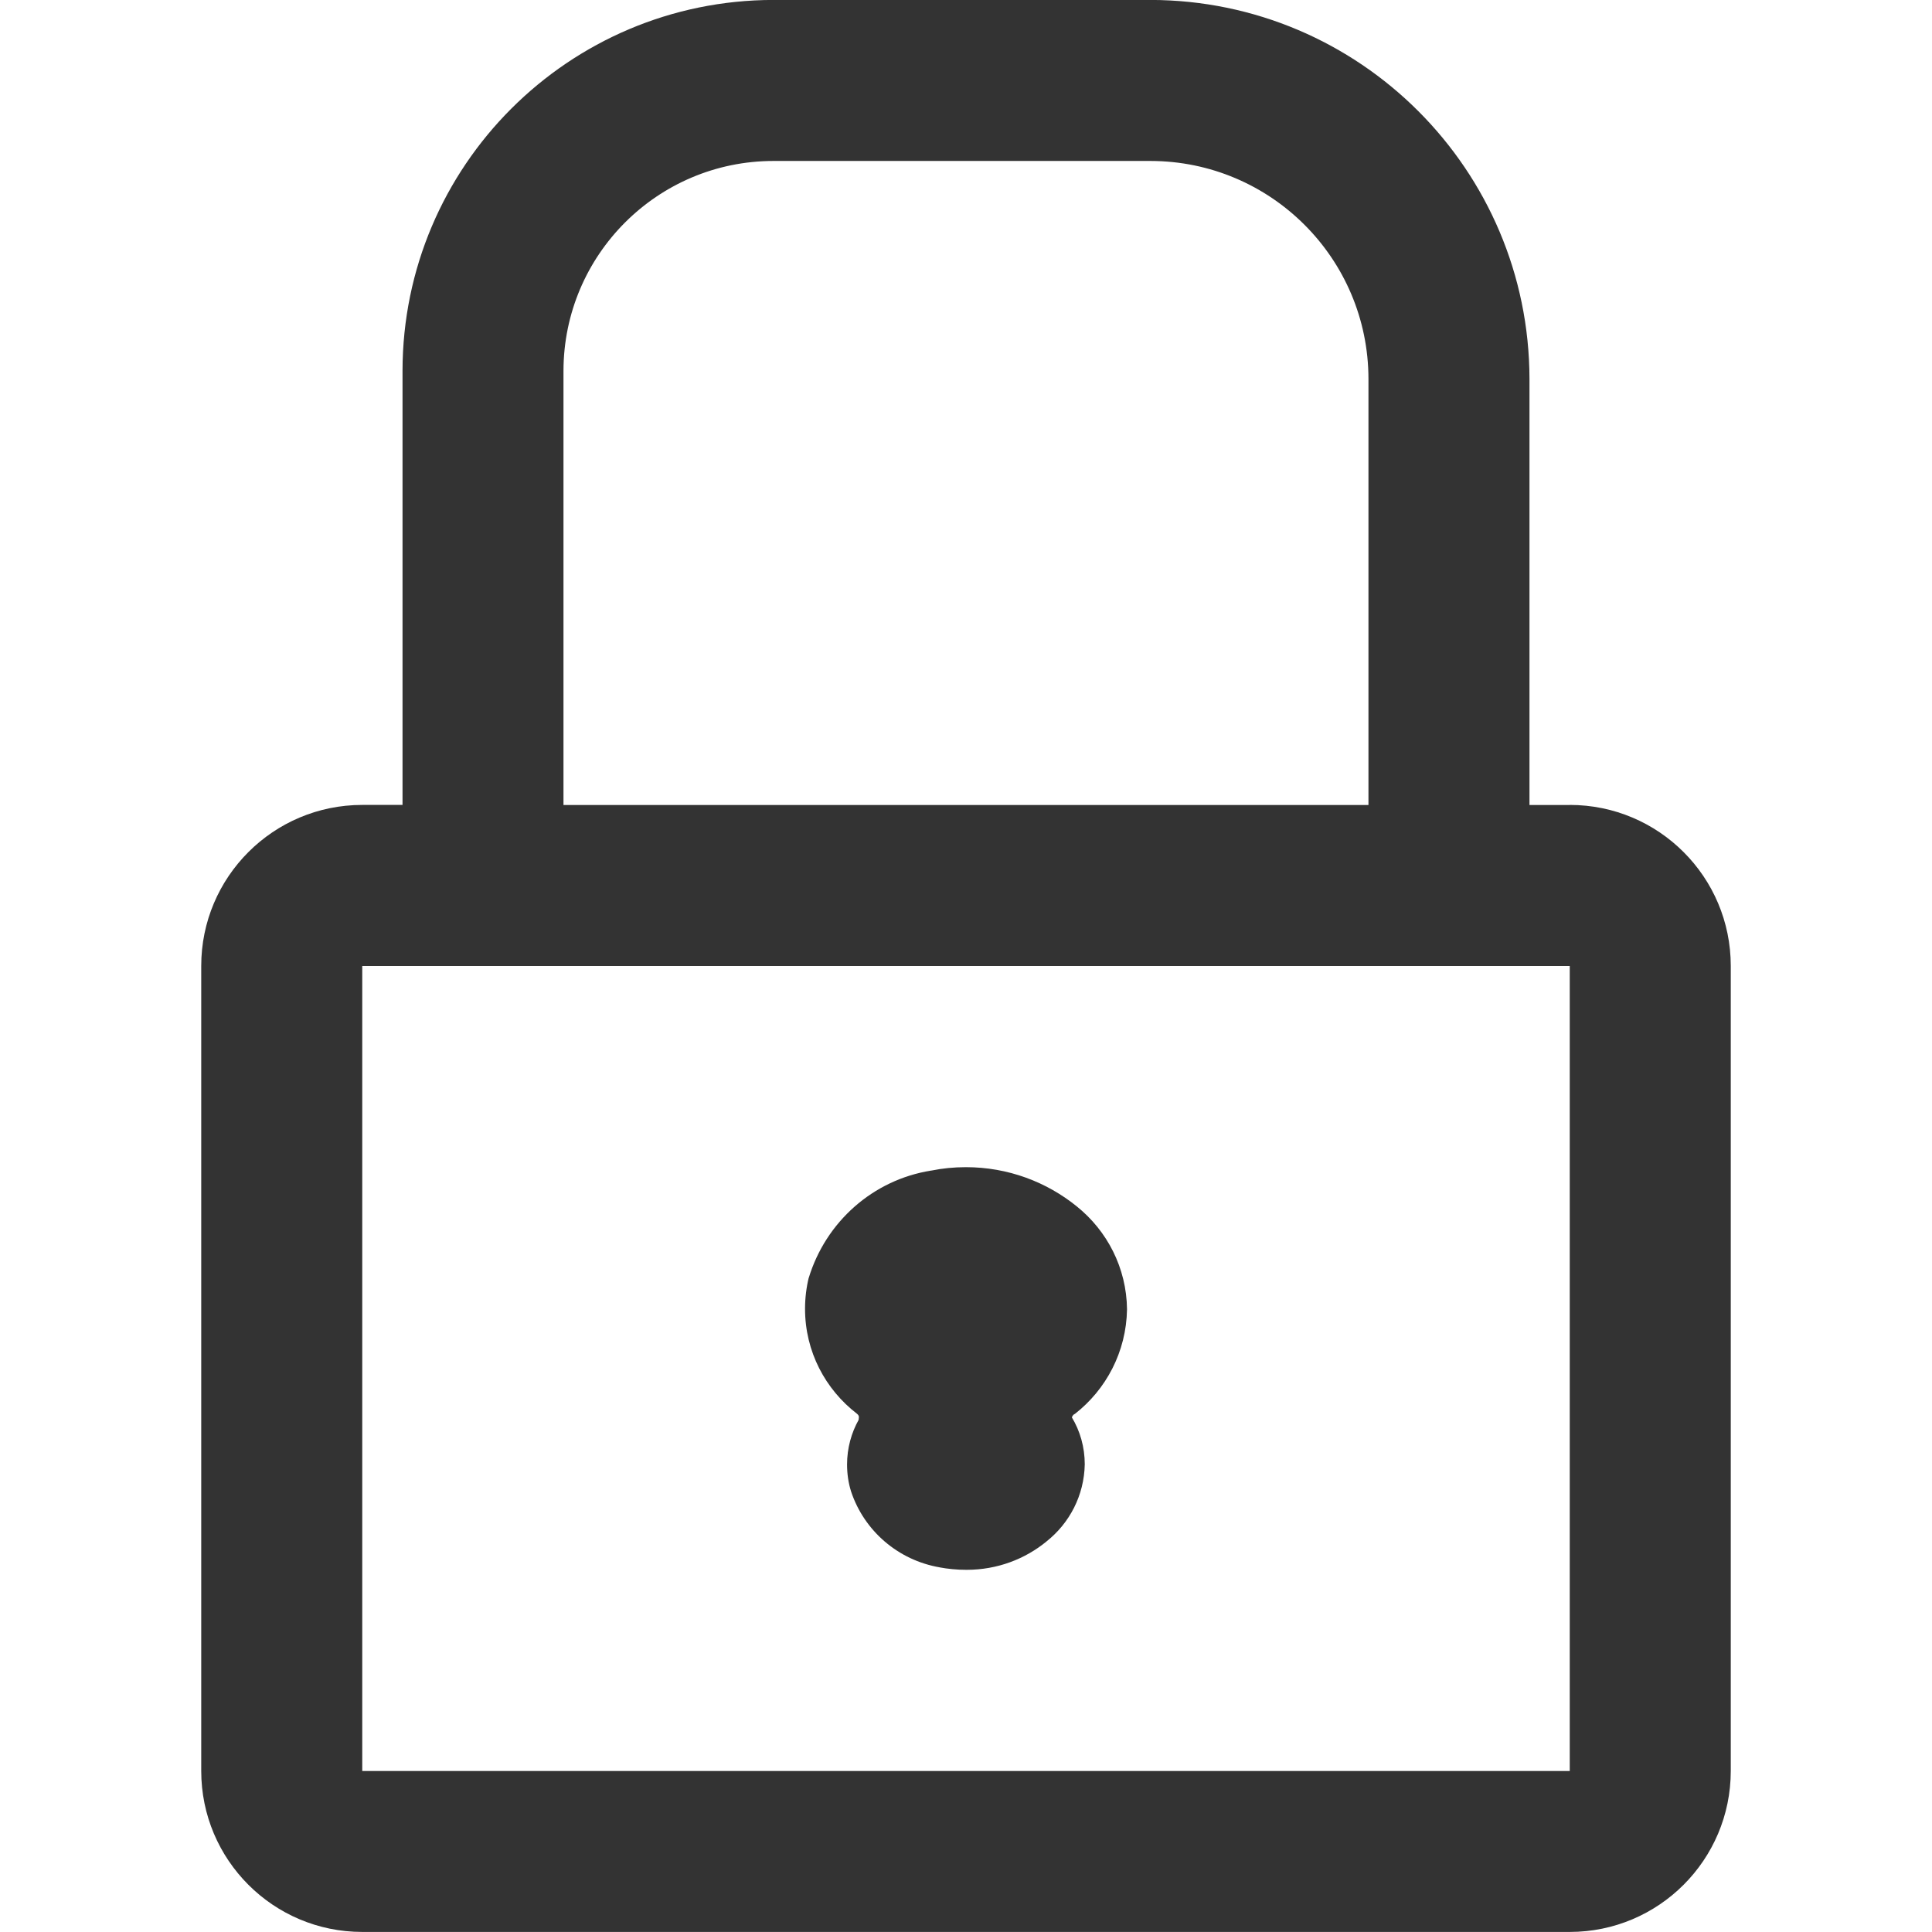
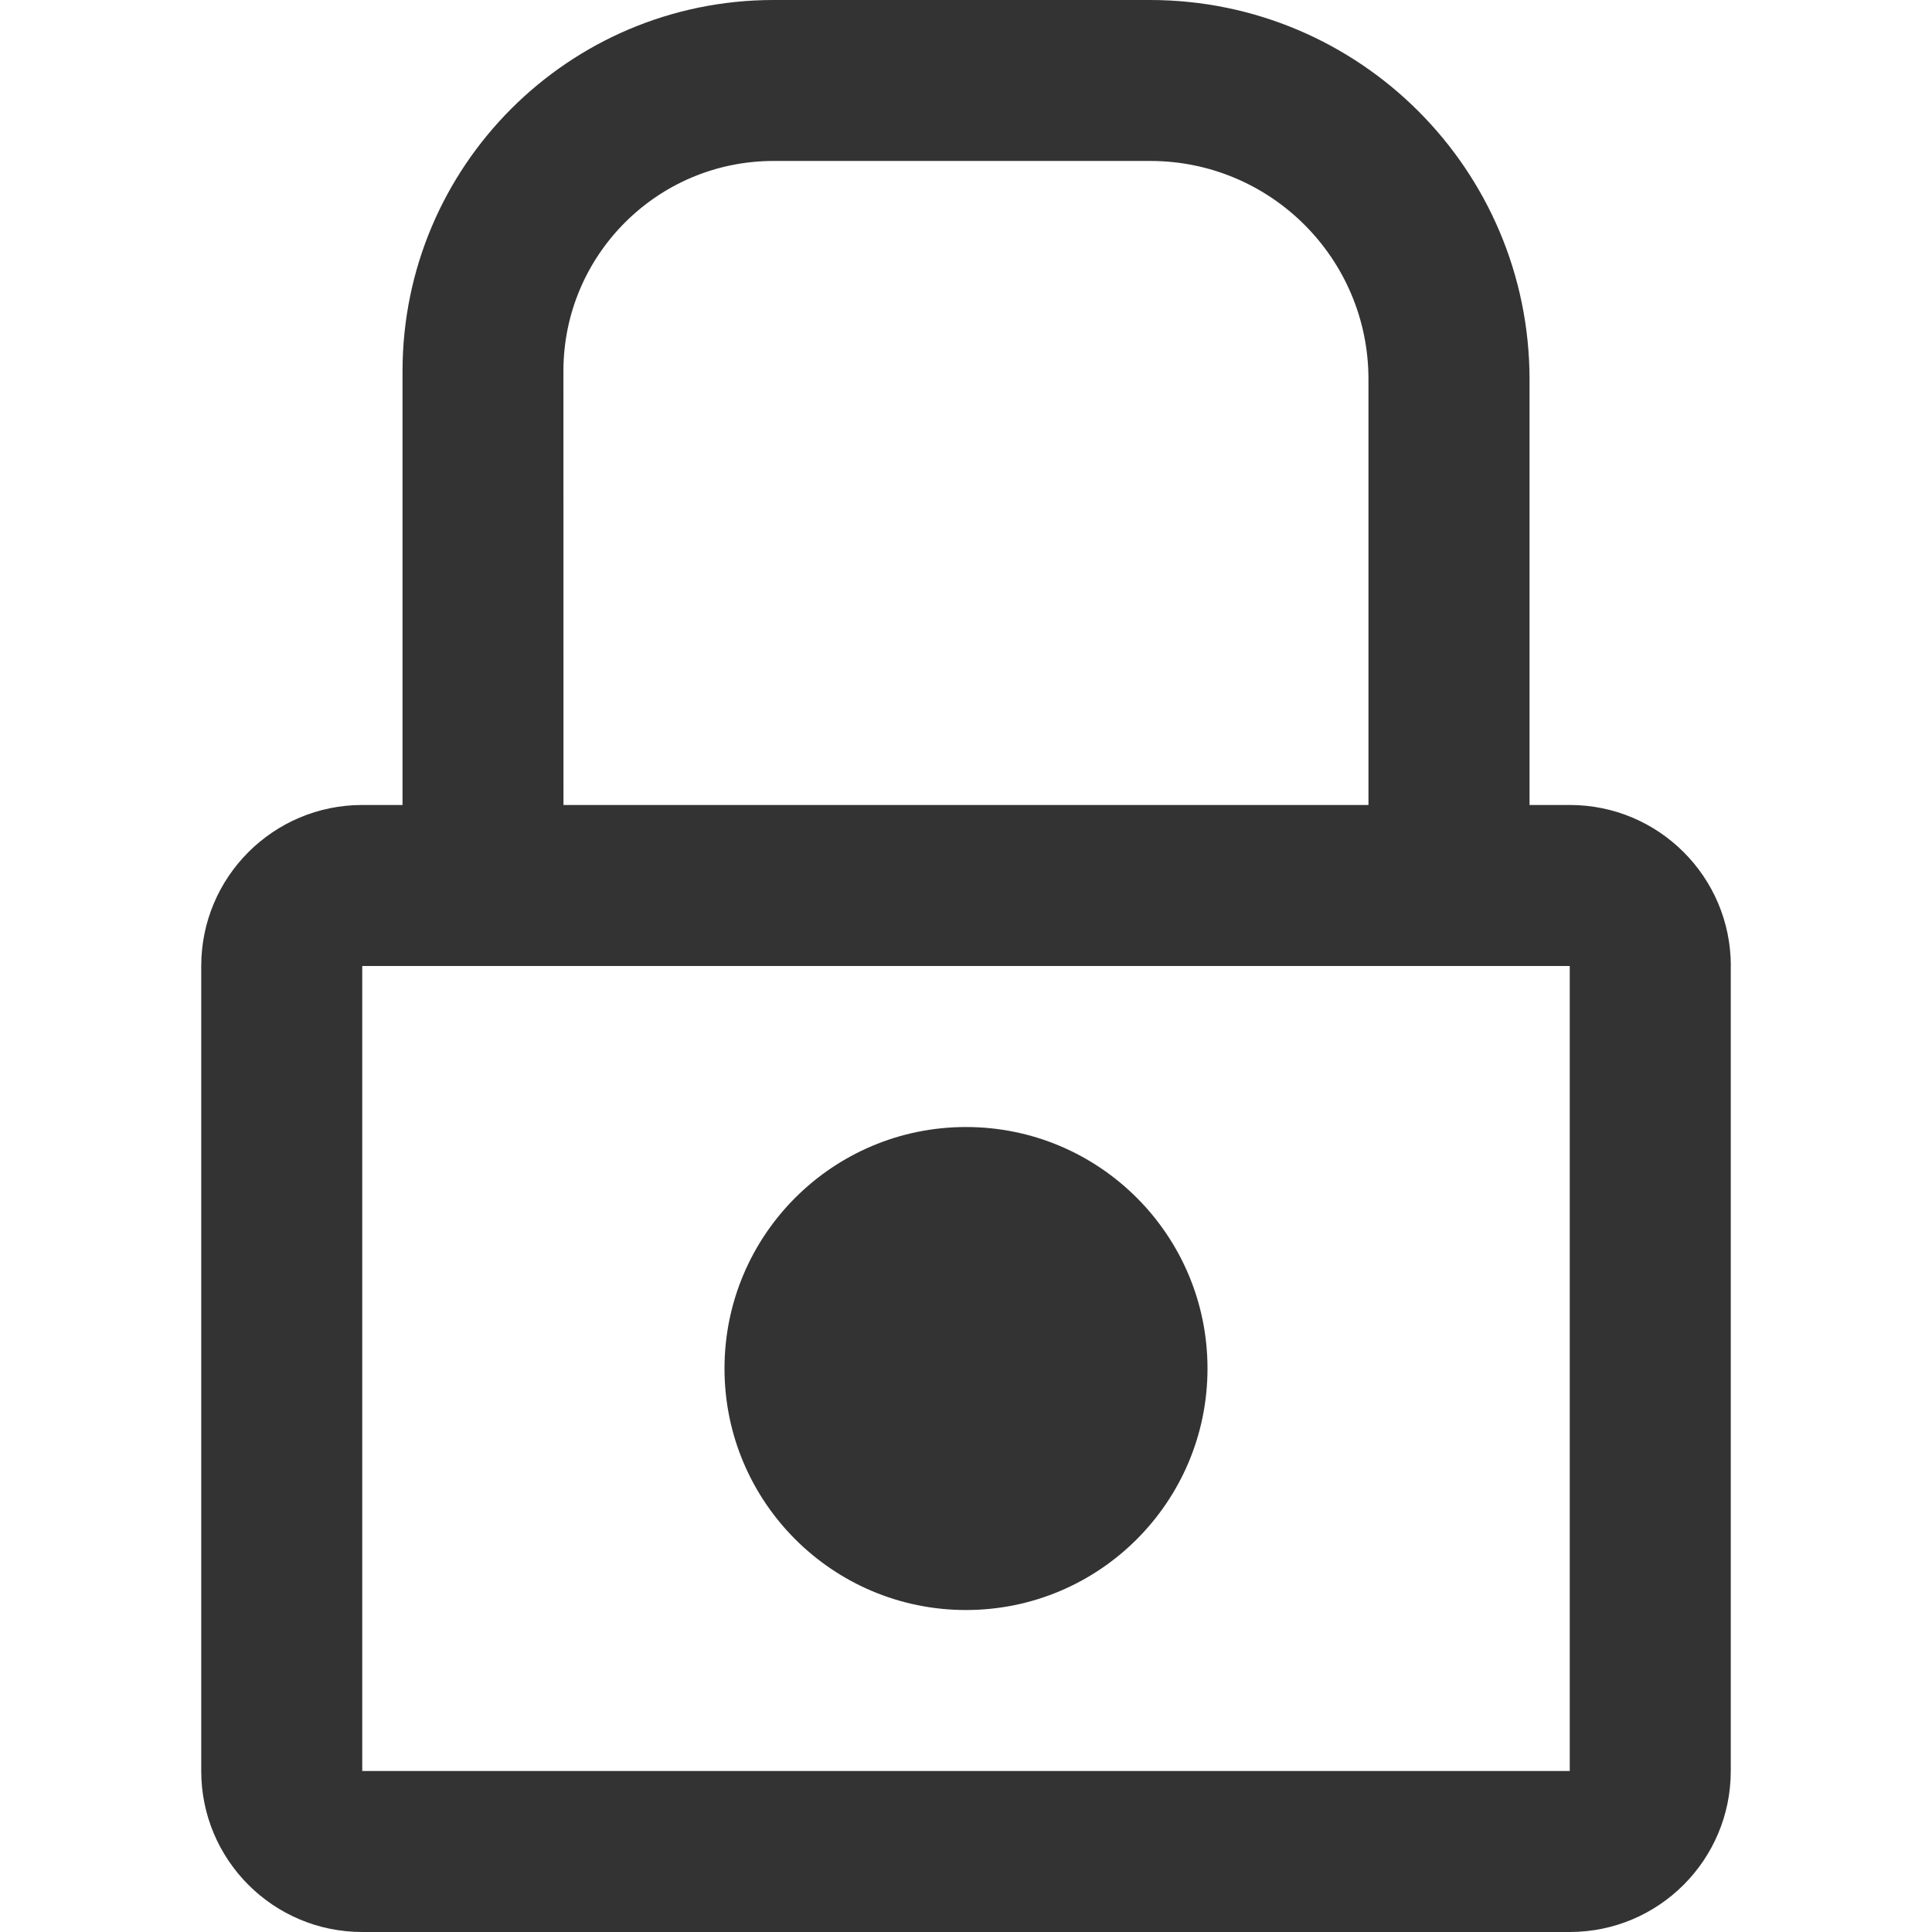
<svg xmlns="http://www.w3.org/2000/svg" version="1.1" width="32" height="32" viewBox="0 0 32 32">
-   <path fill="#333" d="M26 13.333h-0.667v-7.057c-0.006-3.464-2.812-6.271-6.276-6.277h-6.247c-3.391 0.004-6.14 2.752-6.143 6.143v7.19h-0.667c-1.473 0-2.667 1.194-2.667 2.667v0 13.333c0 1.473 1.194 2.667 2.667 2.667v0h20c1.473 0 2.667-1.194 2.667-2.667v0-13.333c0-1.473-1.194-2.667-2.667-2.667v0zM9.333 6.143c0.002-1.919 1.557-3.475 3.476-3.477h6.247c1.993 0.002 3.608 1.617 3.61 3.61v7.057h-13.333zM6 29.333v-13.333h20v13.333zM17.797 23.42c-0.020 0.013-0.036 0.033-0.043 0.056l-0 0.001c0.134 0.222 0.213 0.49 0.213 0.777 0 0 0 0 0 0v0c-0.010 0.517-0.254 0.975-0.63 1.274l-0.003 0.003c-0.357 0.293-0.818 0.47-1.321 0.47-0.005 0-0.009 0-0.013-0h0.001c-0.153-0-0.303-0.015-0.448-0.042l0.015 0.002c-0.696-0.119-1.254-0.608-1.47-1.253l-0.004-0.013c-0.041-0.131-0.064-0.282-0.064-0.438 0-0.271 0.071-0.526 0.195-0.746l-0.004 0.008c0-0.030 0.023-0.063-0.027-0.103-0.525-0.404-0.86-1.032-0.86-1.738 0-0.18 0.022-0.356 0.063-0.523l-0.003 0.015c0.283-0.932 1.064-1.627 2.025-1.781l0.015-0.002c0.17-0.035 0.365-0.055 0.564-0.055 0.698 0 1.339 0.245 1.841 0.653l-0.005-0.004c0.503 0.404 0.825 1.017 0.833 1.705v0.001c-0.012 0.706-0.348 1.33-0.865 1.733l-0.005 0.004z" />
+   <path fill="#333" d="M20 22.667c0 2.209-1.791 4-4 4s-4-1.791-4-4c0-2.209 1.791-4 4-4v0c2.209 0 4 1.791 4 4v0zM28.667 16v13.333c0 1.473-1.194 2.667-2.667 2.667v0h-20c-1.473 0-2.667-1.194-2.667-2.667v0-13.333c0-1.473 1.194-2.667 2.667-2.667v0h0.667v-7.19c0.004-3.391 2.752-6.14 6.143-6.143h6.247c3.464 0.006 6.271 2.812 6.277 6.276v7.057h0.667c1.473 0 2.667 1.194 2.667 2.667v0zM9.333 13.333h13.333v-7.057c-0.002-1.993-1.617-3.608-3.61-3.61h-6.247c-1.919 0.002-3.475 1.557-3.477 3.477v0zM26 29.333v-13.333h-20v13.333z" />
</svg>
